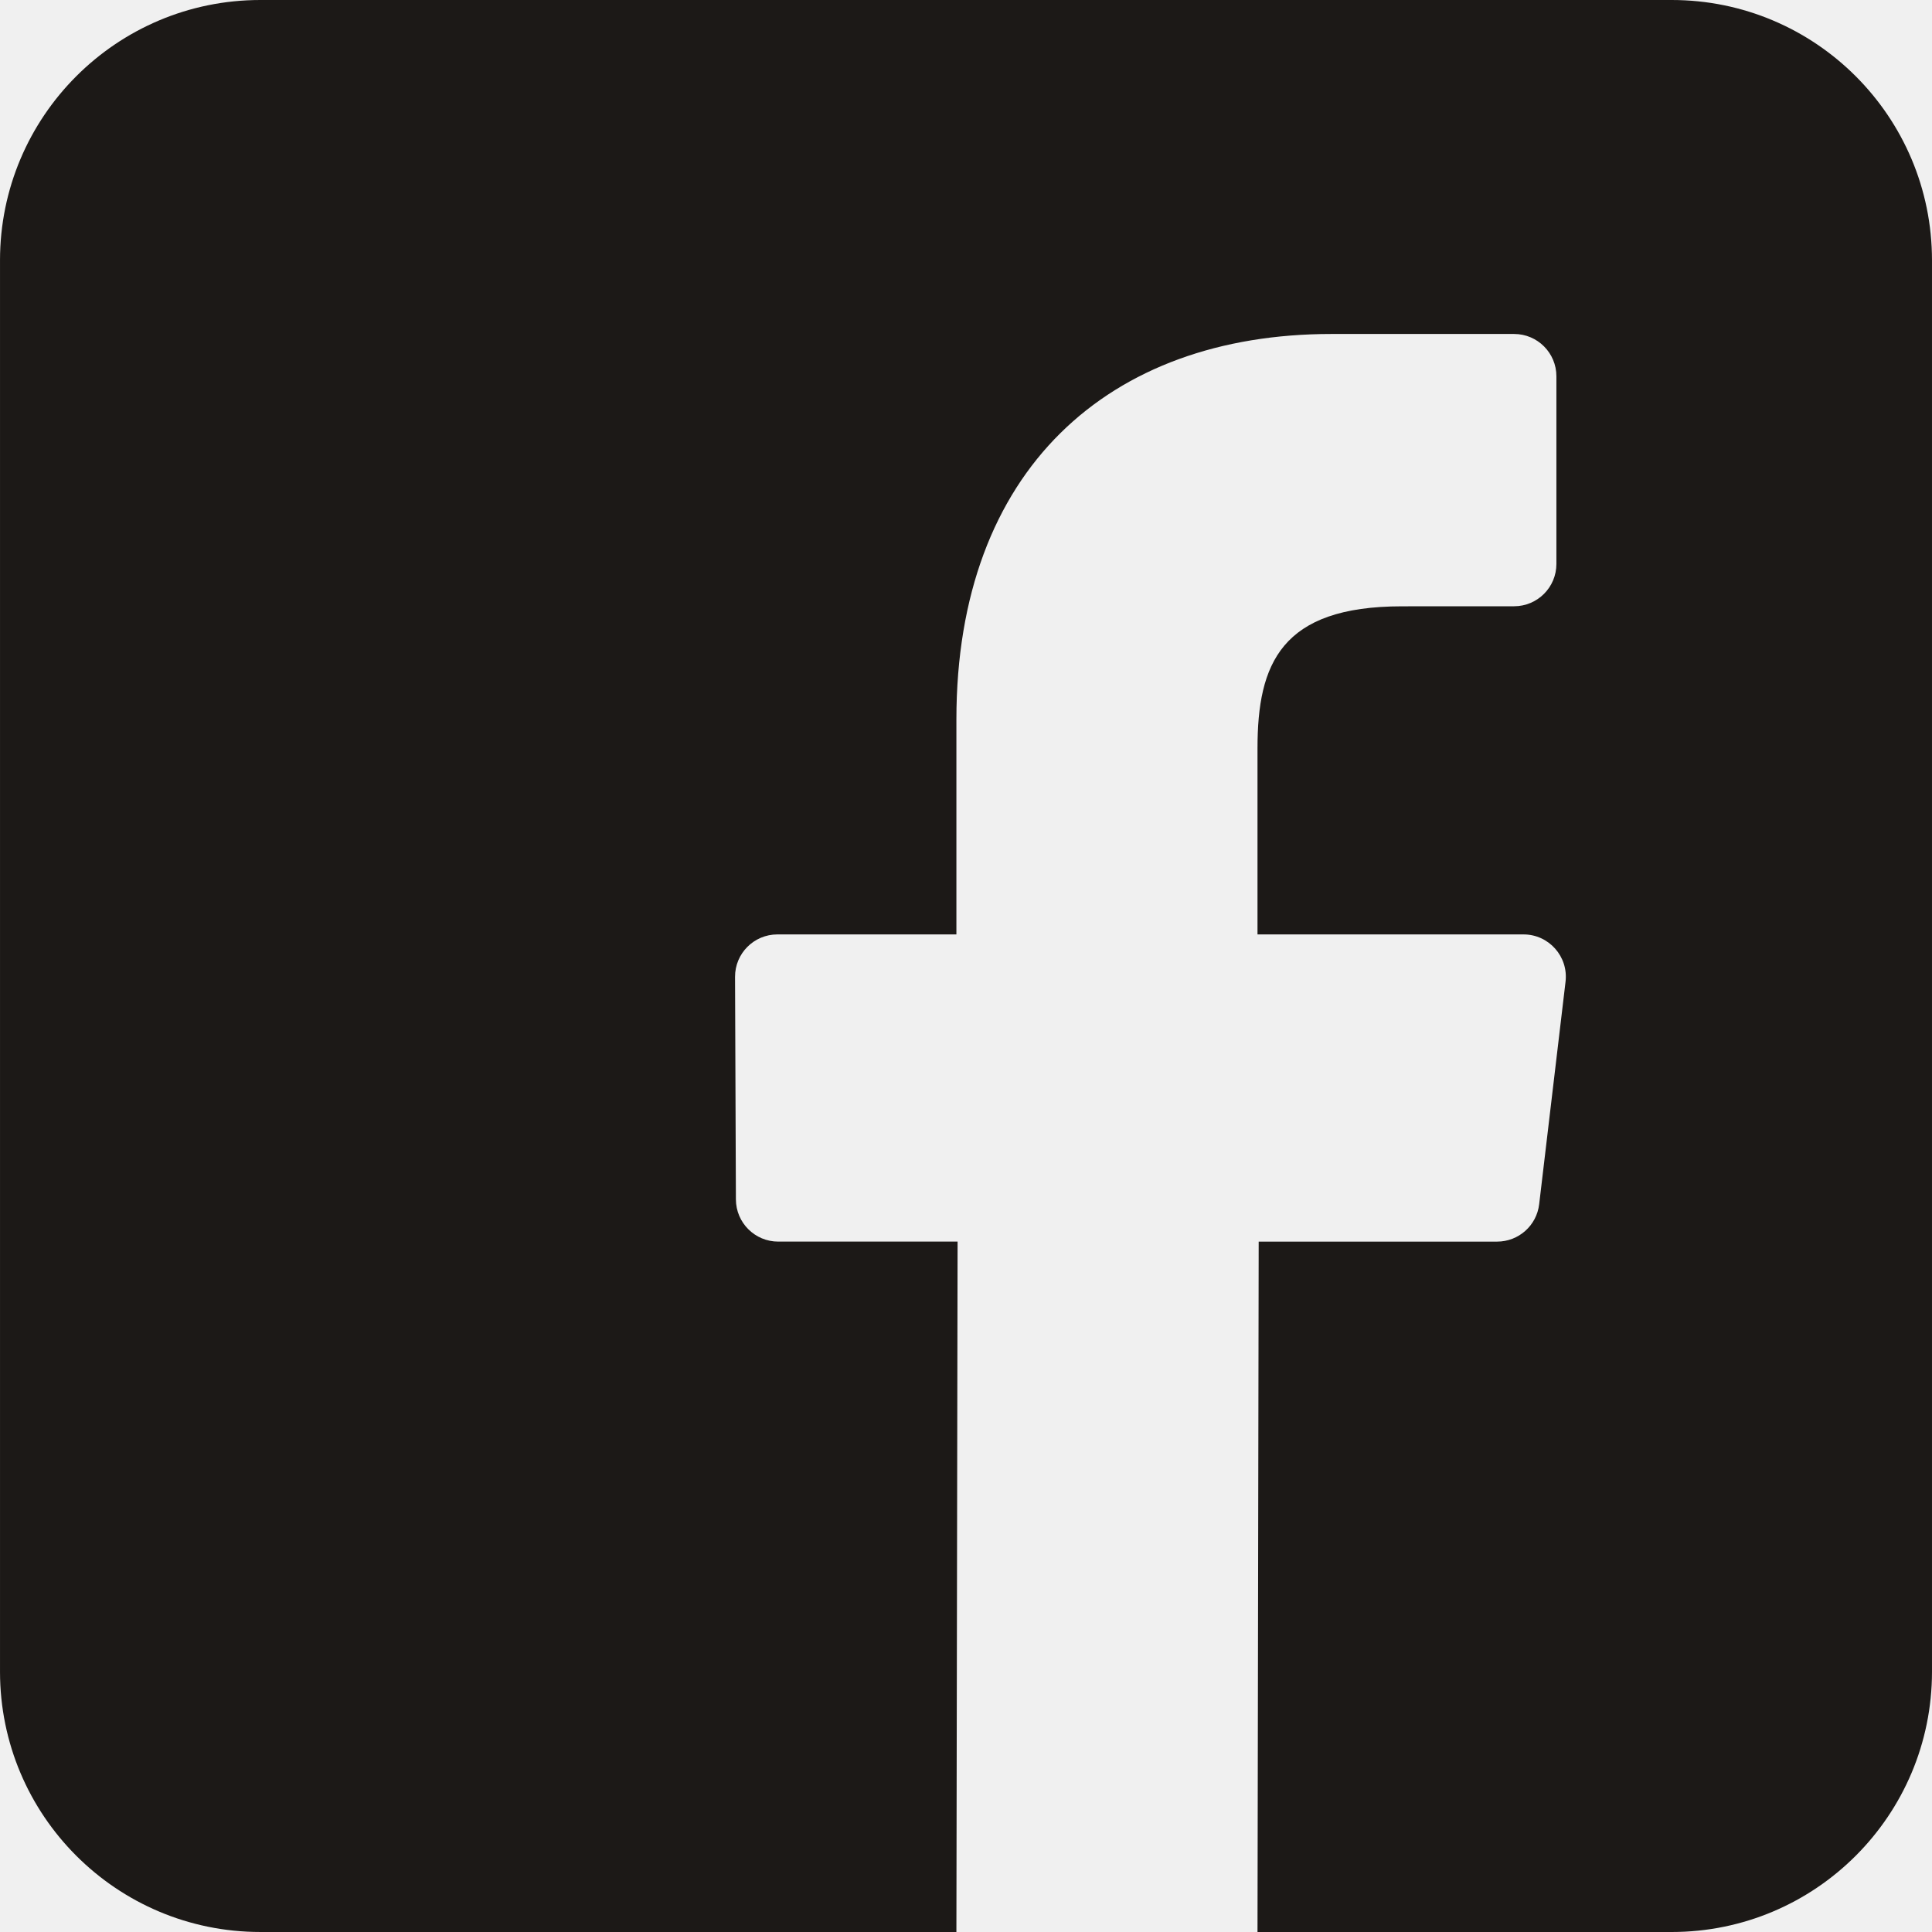
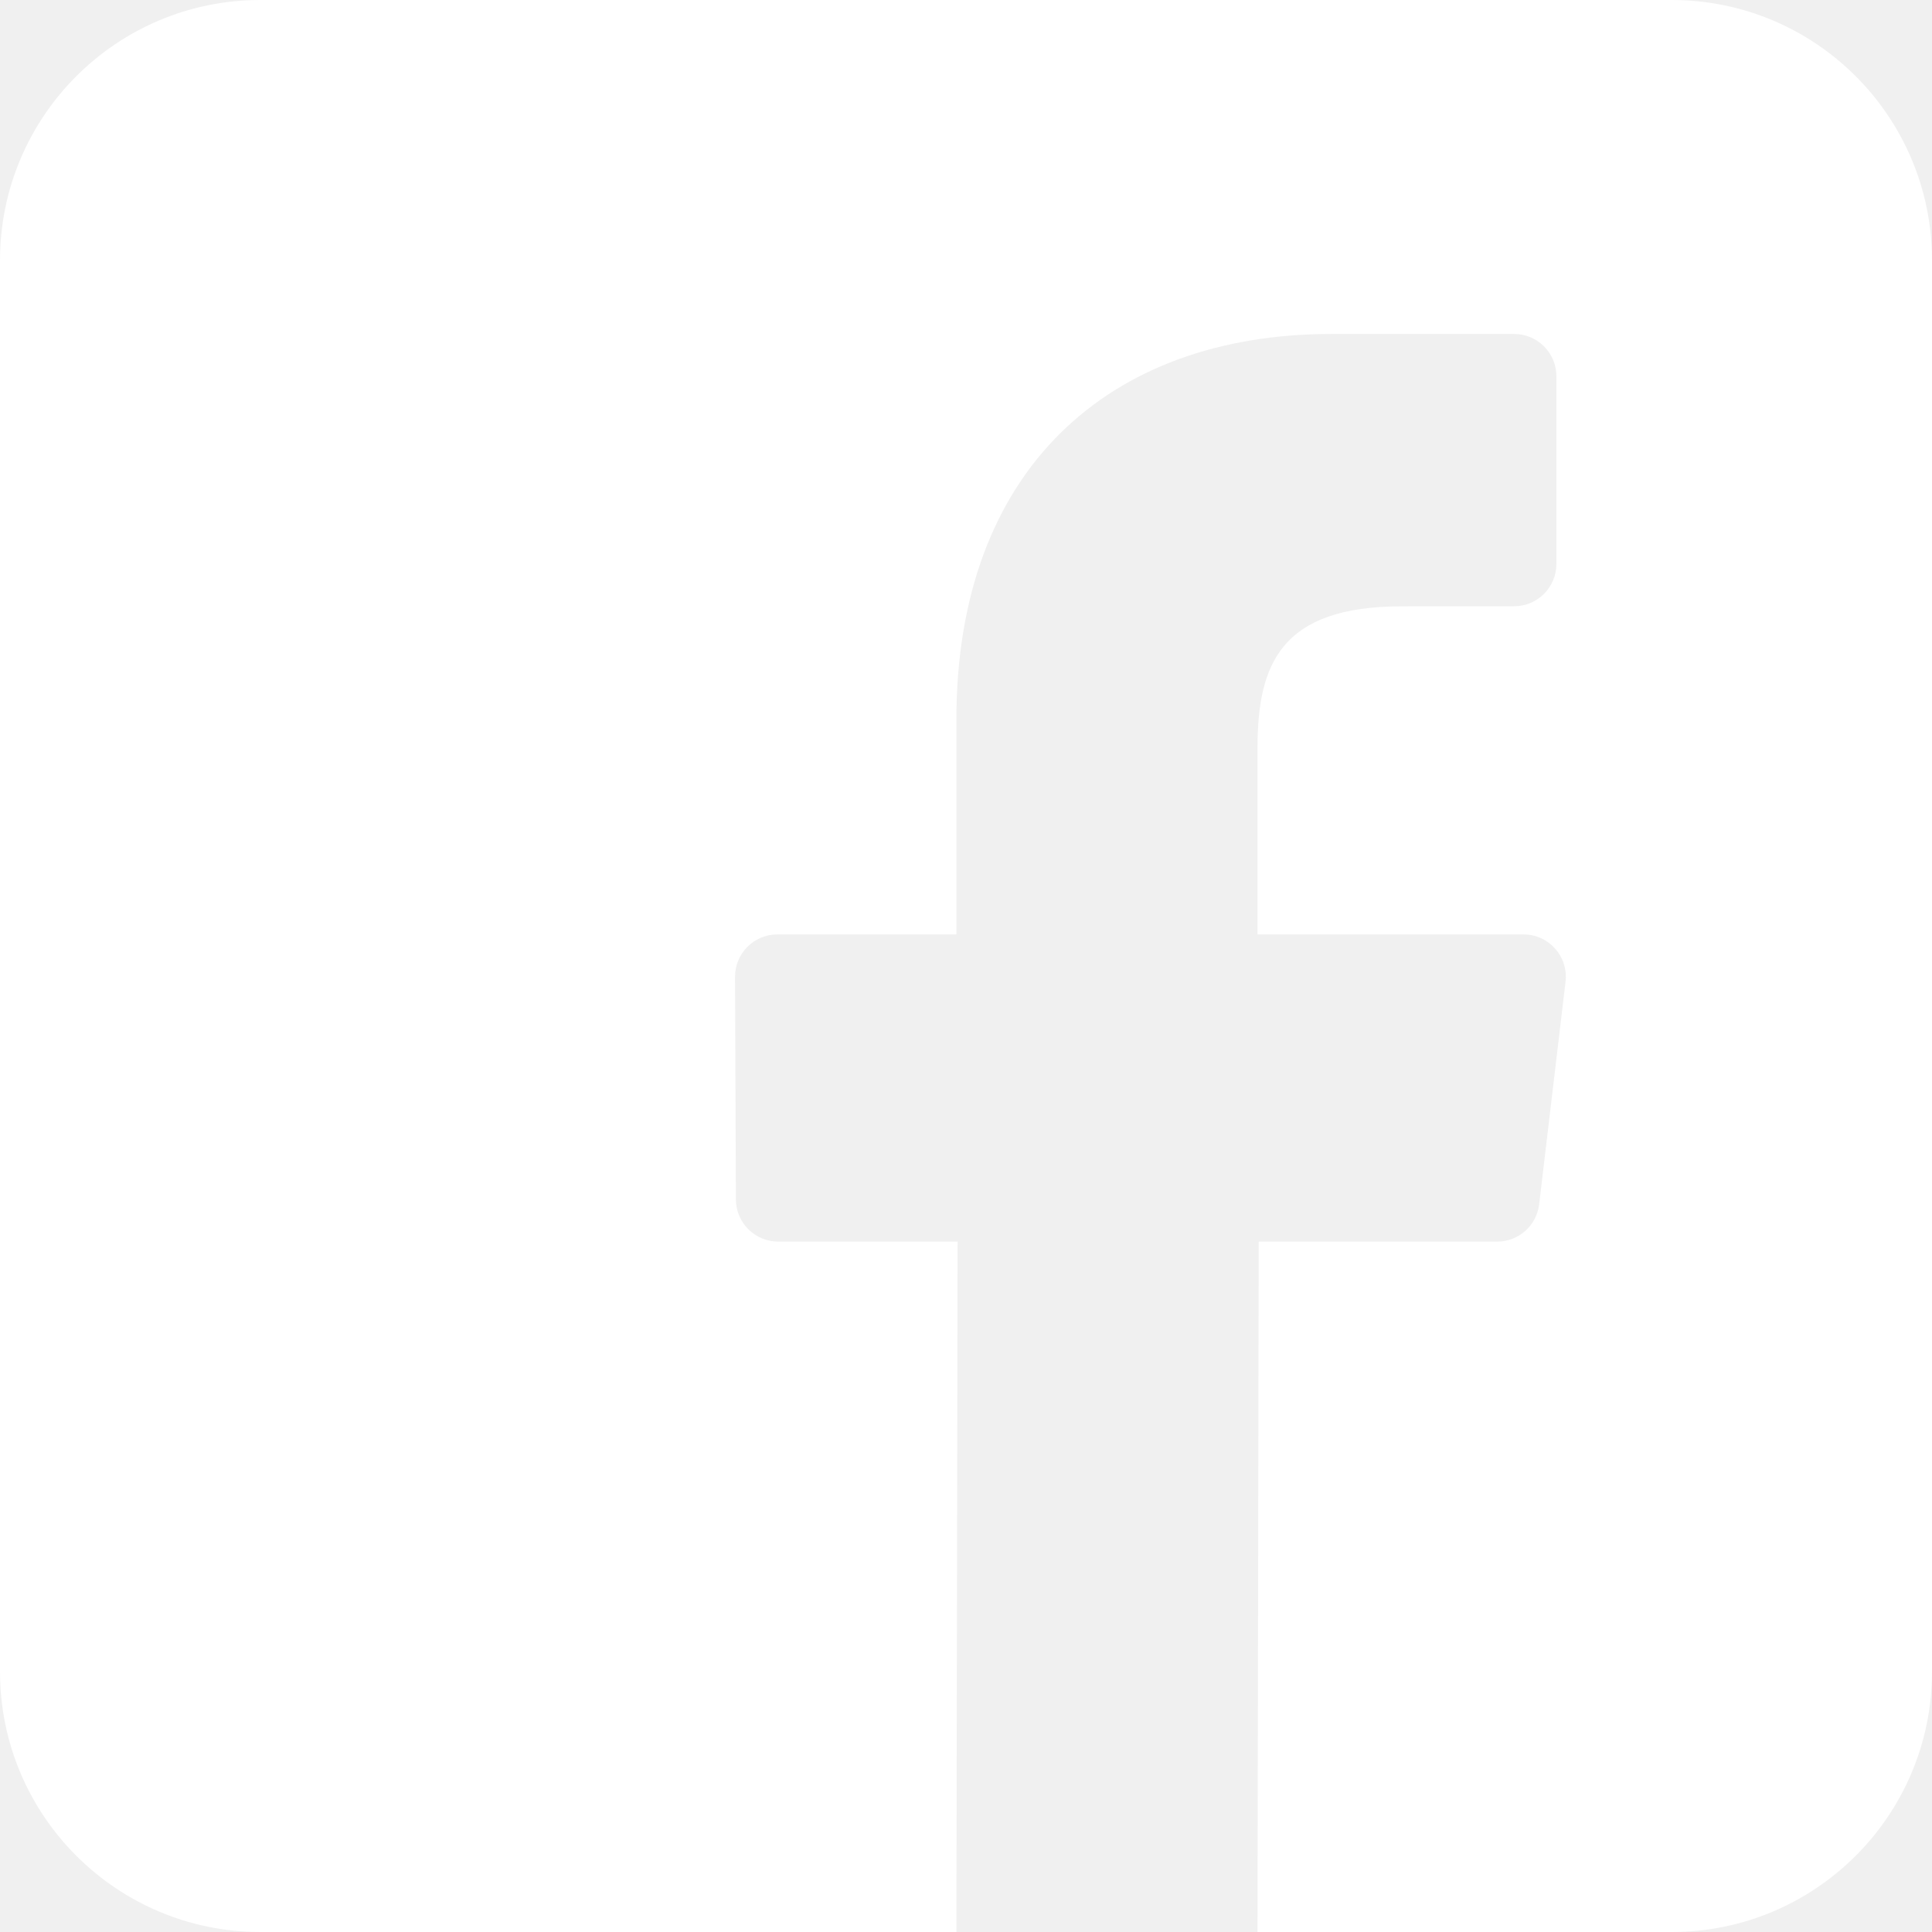
<svg xmlns="http://www.w3.org/2000/svg" height="64px" width="64px" version="1.1" id="Layer_1" viewBox="0 0 408.788 408.788" xml:space="preserve" fill="#000000">
  <g id="SVGRepo_bgCarrier" stroke-width="0" />
  <g id="SVGRepo_tracerCarrier" stroke-linecap="round" stroke-linejoin="round" />
  <g id="SVGRepo_iconCarrier">
-     <path style="fill:#1C1917;" d="M353.701,0H55.087C24.665,0,0.002,24.662,0.002,55.085v298.616c0,30.423,24.662,55.085,55.085,55.085 h147.275l0.251-146.078h-37.951c-4.932,0-8.935-3.988-8.954-8.92l-0.182-47.087c-0.019-4.959,3.996-8.989,8.955-8.989h37.882 v-45.498c0-52.8,32.247-81.55,79.348-81.55h38.65c4.945,0,8.955,4.009,8.955,8.955v39.704c0,4.944-4.007,8.952-8.95,8.955 l-23.719,0.011c-25.615,0-30.575,12.172-30.575,30.035v39.389h56.285c5.363,0,9.524,4.683,8.892,10.009l-5.581,47.087 c-0.534,4.506-4.355,7.901-8.892,7.901h-50.453l-0.251,146.078h87.631c30.422,0,55.084-24.662,55.084-55.084V55.085 C408.786,24.662,384.124,0,353.701,0z" />
+     <path style="fill:#FFFFFF;" d="M353.701,0H55.087C24.665,0,0.002,24.662,0.002,55.085v298.616c0,30.423,24.662,55.085,55.085,55.085 h147.275l0.251-146.078h-37.951c-4.932,0-8.935-3.988-8.954-8.92l-0.182-47.087c-0.019-4.959,3.996-8.989,8.955-8.989h37.882 v-45.498c0-52.8,32.247-81.55,79.348-81.55h38.65c4.945,0,8.955,4.009,8.955,8.955v39.704c0,4.944-4.007,8.952-8.95,8.955 l-23.719,0.011c-25.615,0-30.575,12.172-30.575,30.035v39.389h56.285c5.363,0,9.524,4.683,8.892,10.009l-5.581,47.087 c-0.534,4.506-4.355,7.901-8.892,7.901h-50.453l-0.251,146.078h87.631c30.422,0,55.084-24.662,55.084-55.084V55.085 C408.786,24.662,384.124,0,353.701,0z" />
  </g>
</svg>
